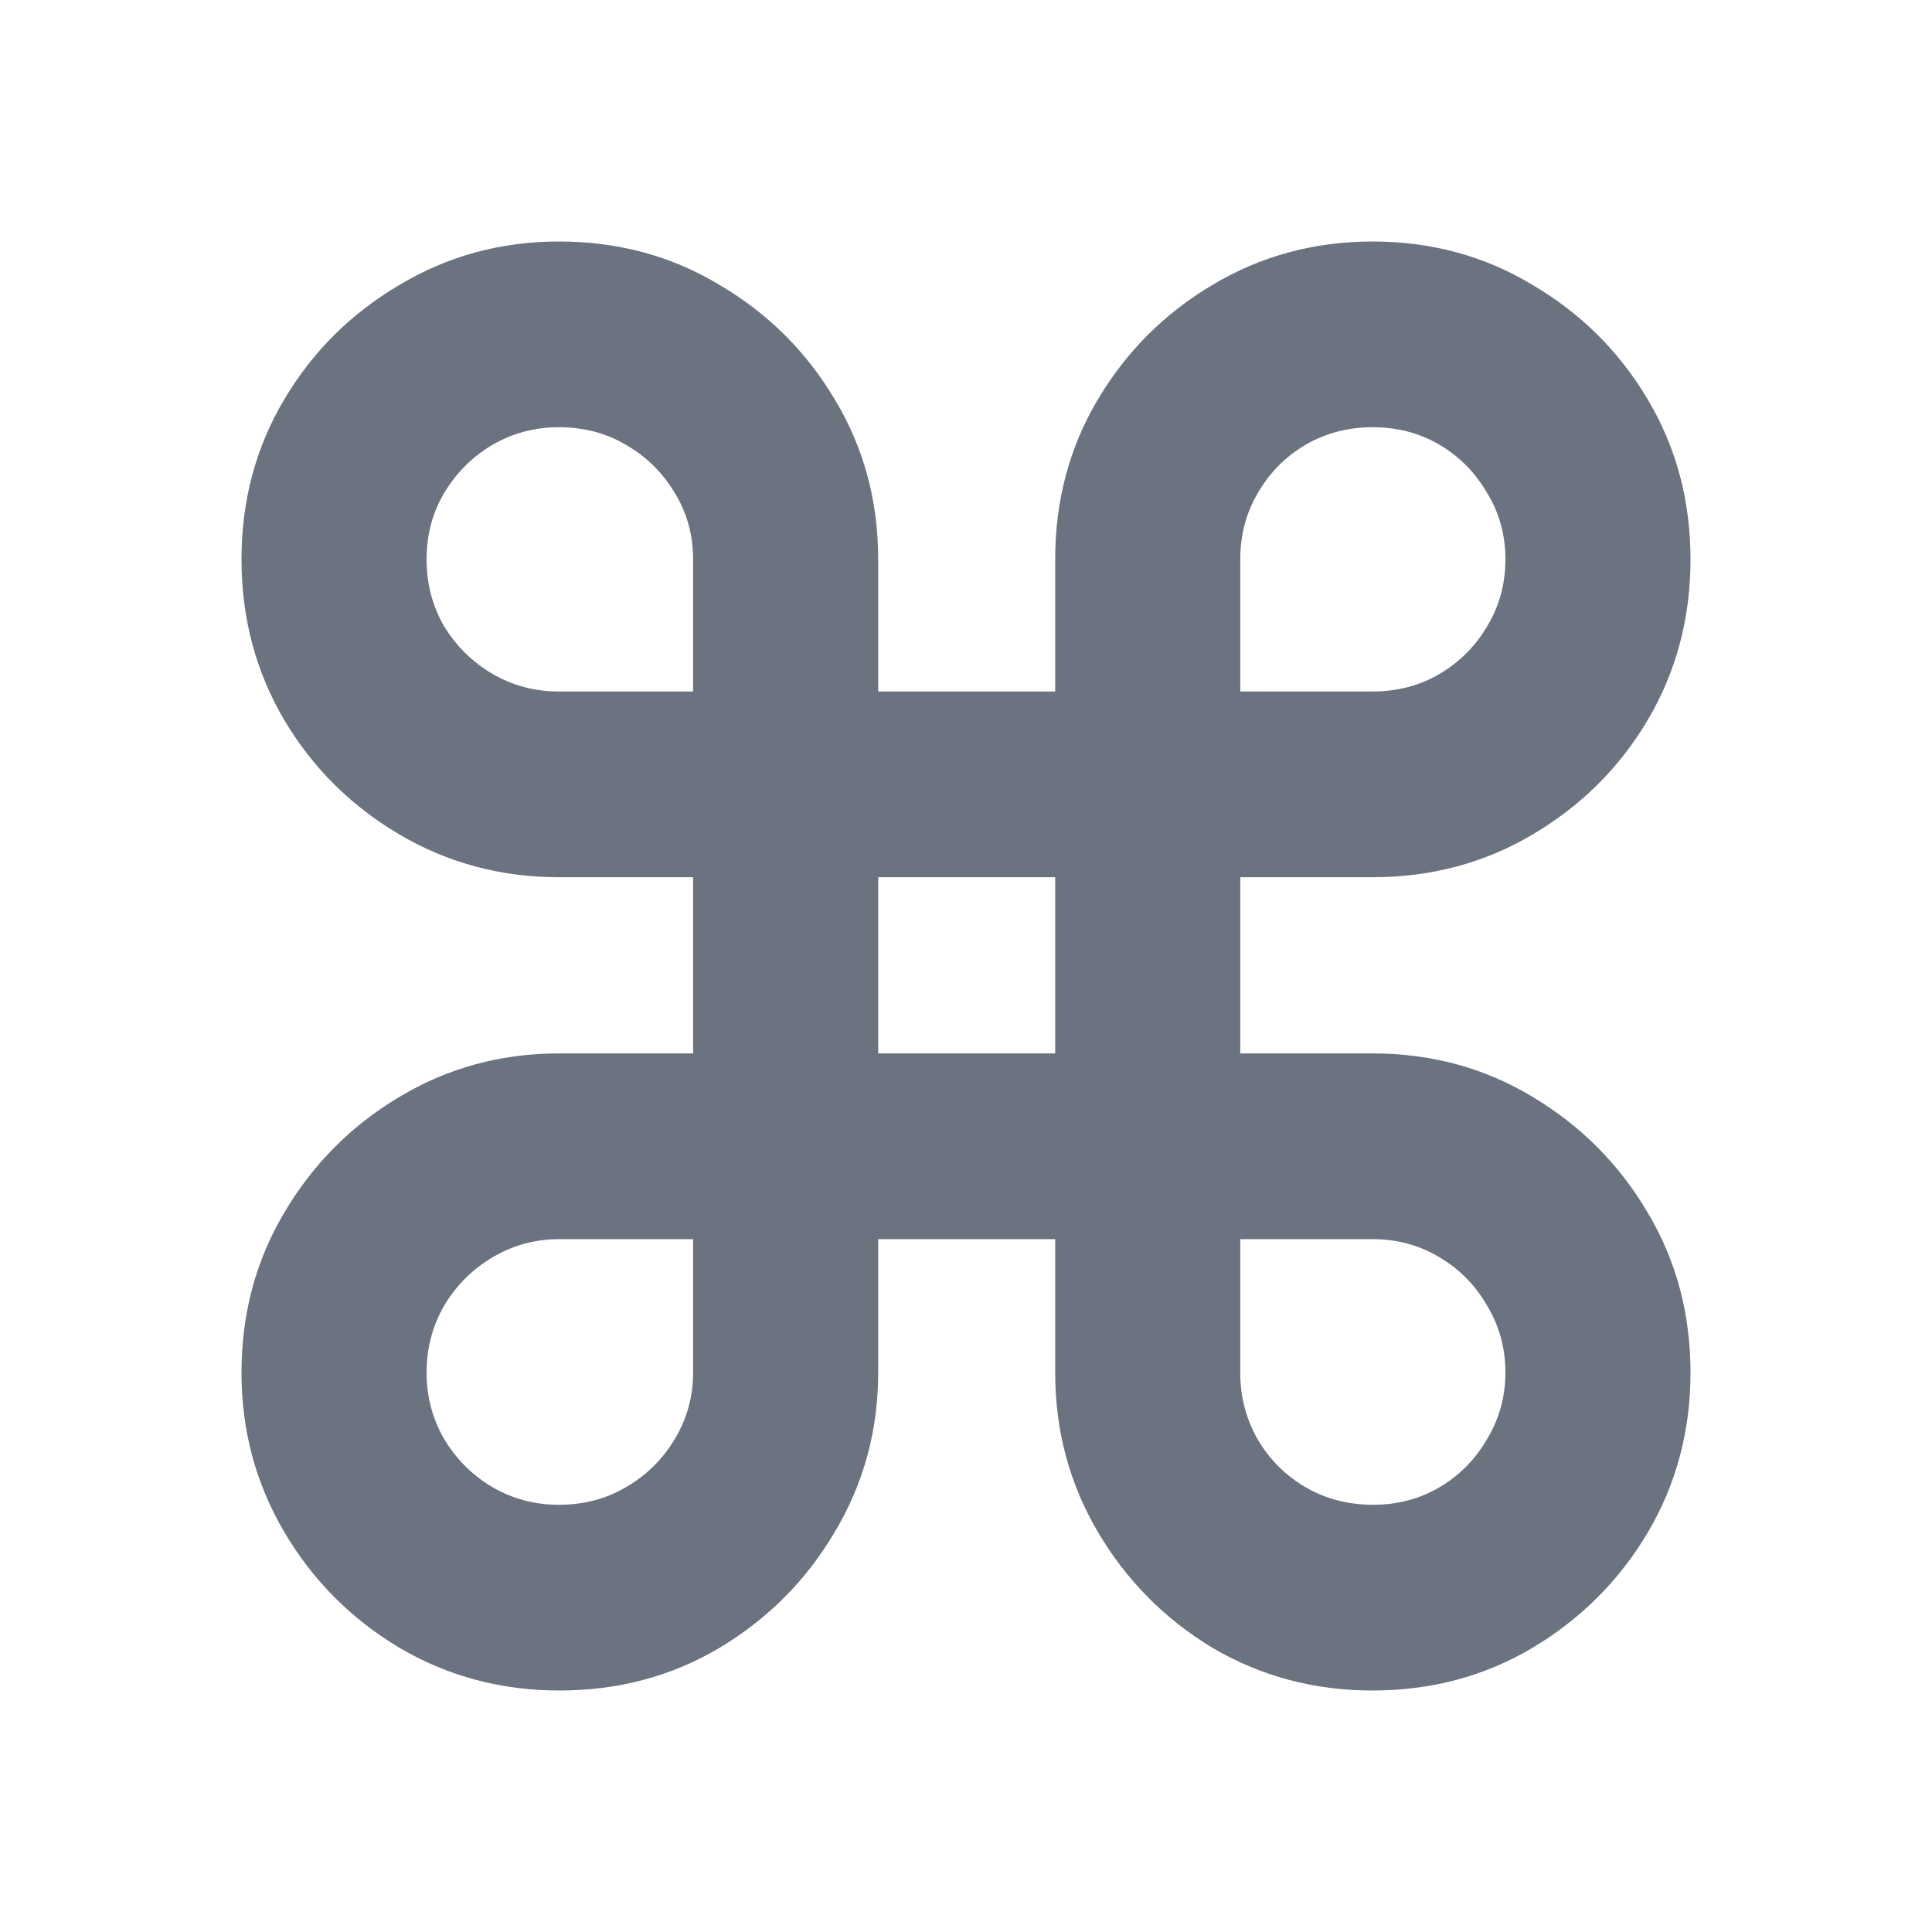
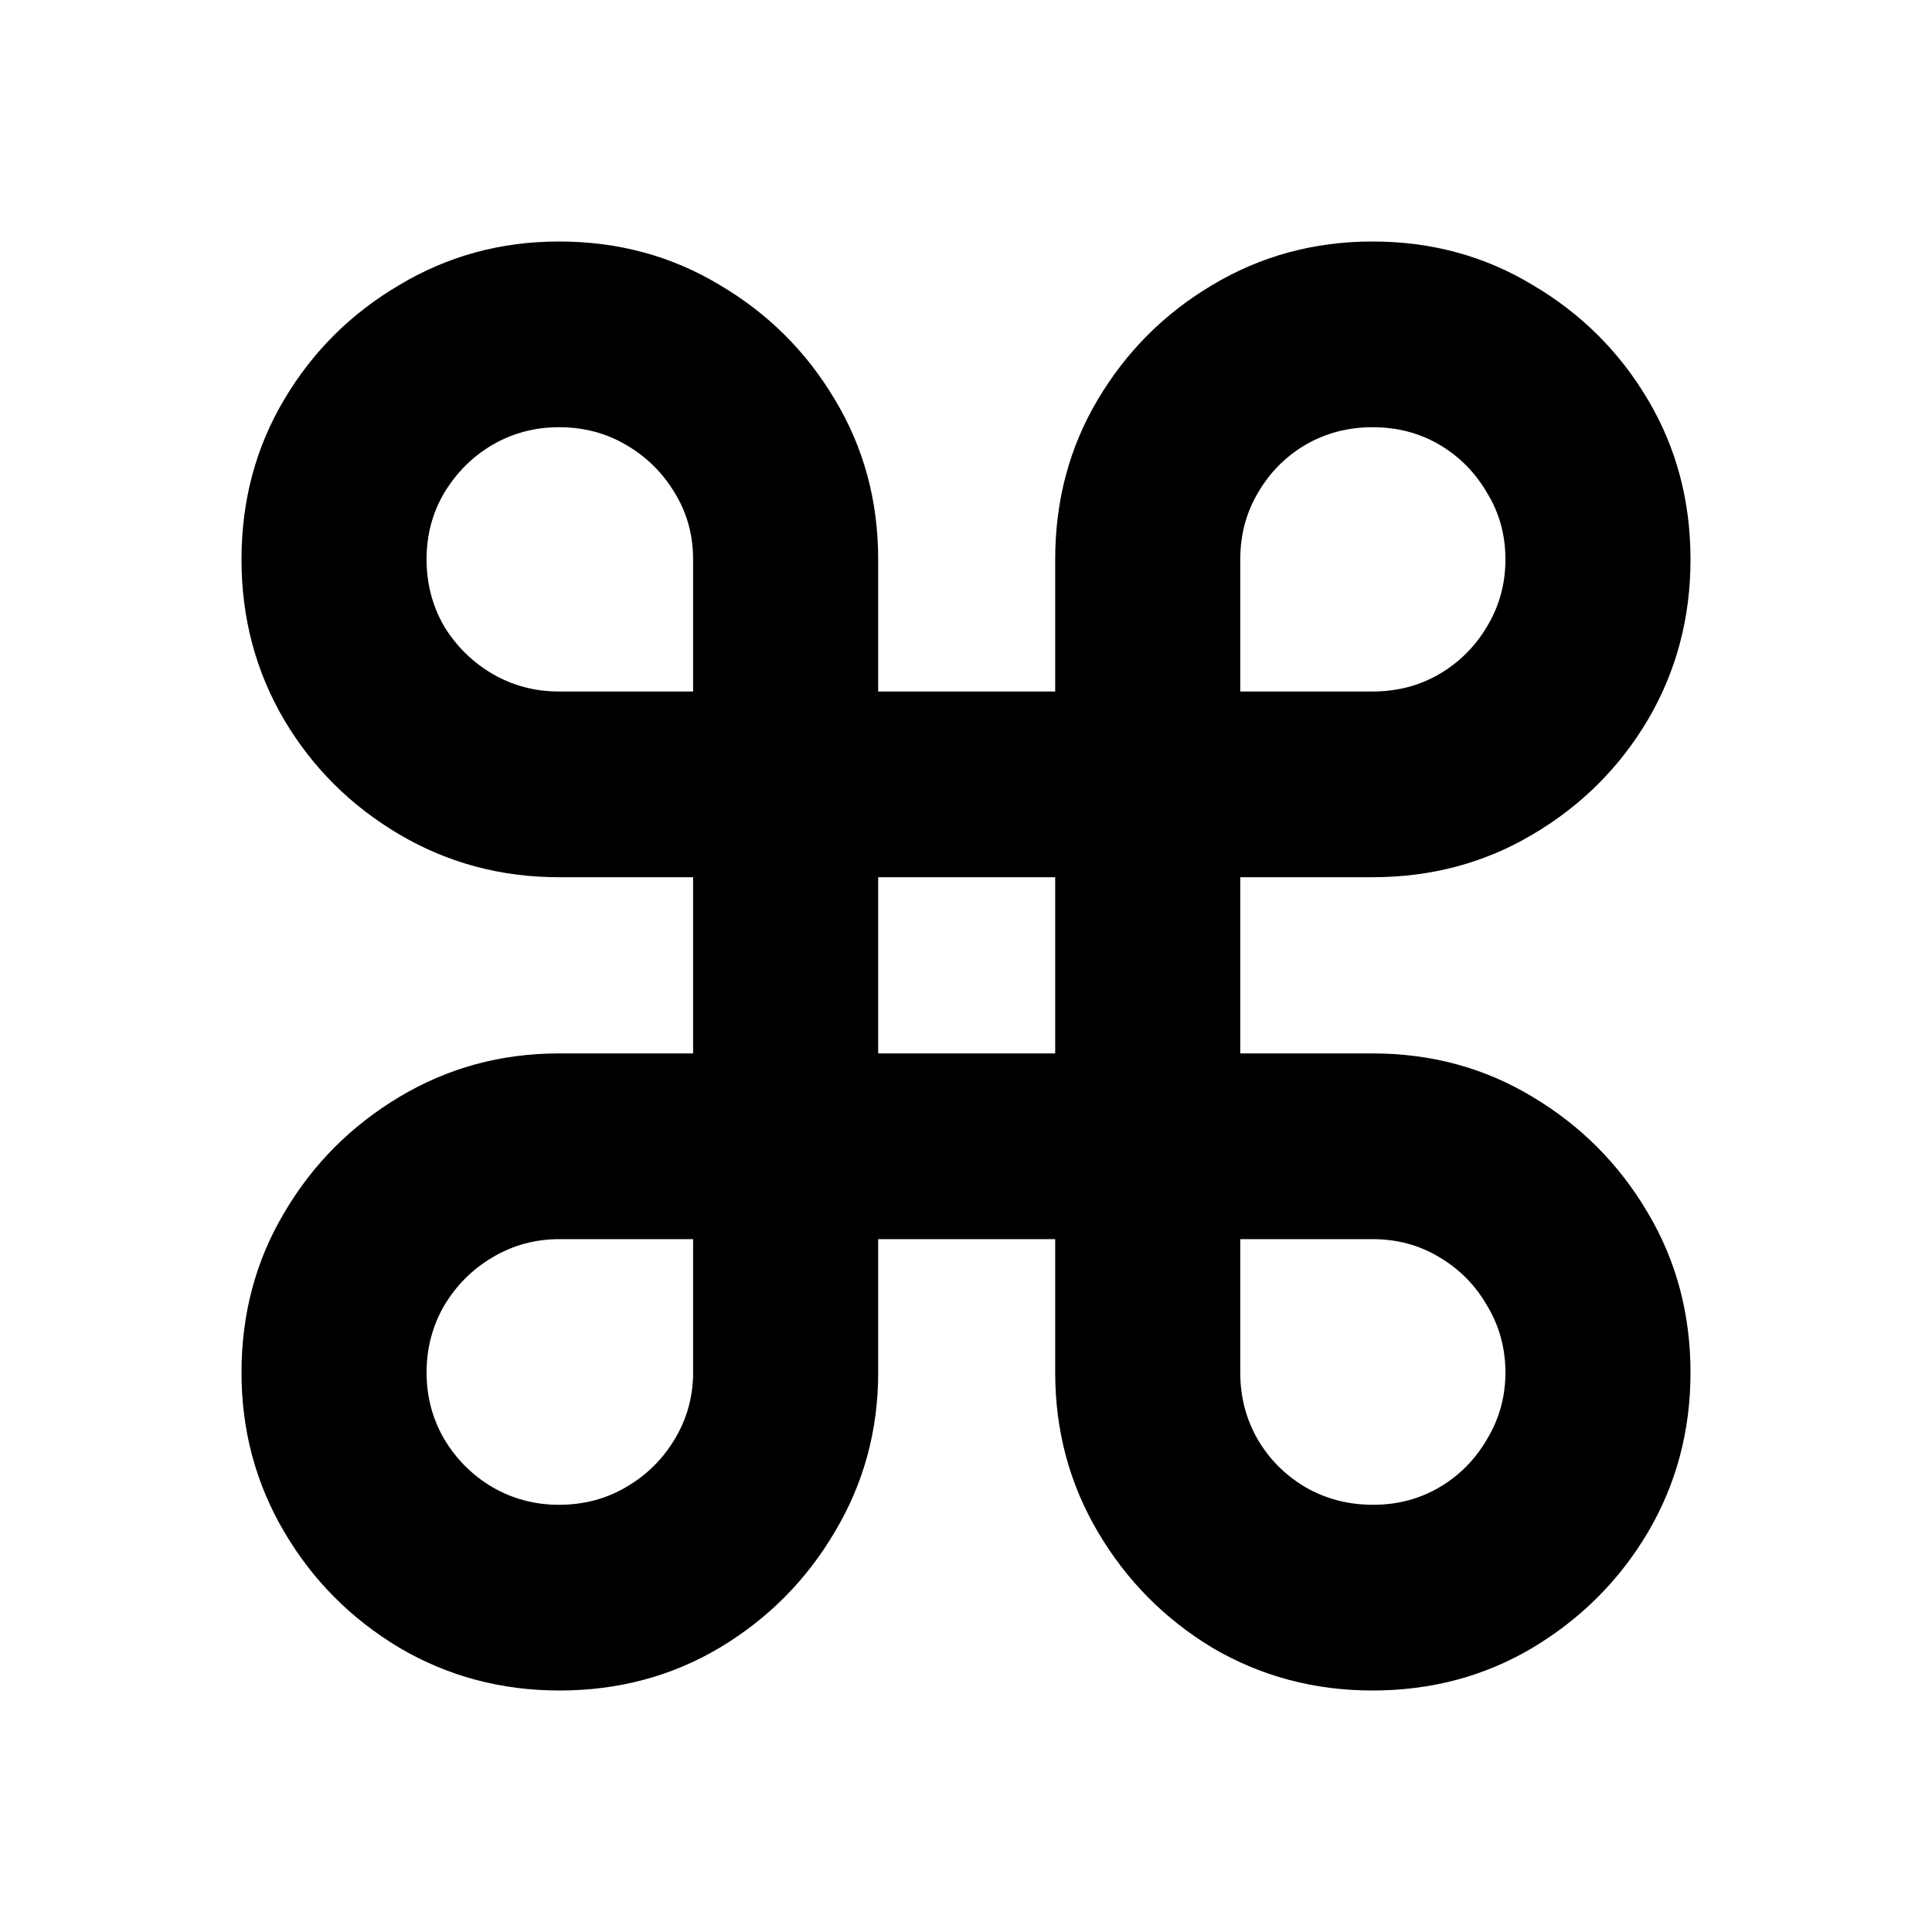
- <svg xmlns="http://www.w3.org/2000/svg" width="24" height="24" viewBox="0 0 24 24" fill="none">
-   <path d="M6.95 21C6.226 21 5.563 20.823 4.963 20.47C4.362 20.11 3.884 19.631 3.531 19.03C3.177 18.429 3 17.77 3 17.051C3 16.322 3.177 15.659 3.531 15.065C3.884 14.464 4.362 13.984 4.963 13.625C5.563 13.266 6.223 13.086 6.942 13.086H8.61V10.897H6.942C6.223 10.897 5.563 10.72 4.963 10.367C4.362 10.013 3.884 9.539 3.531 8.944C3.177 8.343 3 7.678 3 6.949C3 6.219 3.177 5.557 3.531 4.962C3.884 4.367 4.362 3.892 4.963 3.539C5.563 3.18 6.223 3 6.942 3C7.678 3 8.343 3.18 8.938 3.539C9.539 3.892 10.016 4.367 10.37 4.962C10.729 5.557 10.909 6.219 10.909 6.949V8.59H13.108V6.949C13.108 6.219 13.284 5.557 13.638 4.962C13.992 4.367 14.466 3.892 15.062 3.539C15.663 3.18 16.325 3 17.05 3C17.78 3 18.442 3.18 19.037 3.539C19.638 3.892 20.116 4.367 20.469 4.962C20.823 5.557 21 6.219 21 6.949C21 7.678 20.823 8.343 20.469 8.944C20.116 9.539 19.638 10.013 19.037 10.367C18.442 10.72 17.78 10.897 17.05 10.897H15.407V13.086H17.05C17.78 13.086 18.442 13.266 19.037 13.625C19.638 13.984 20.116 14.464 20.469 15.065C20.823 15.659 21 16.322 21 17.051C21 17.776 20.823 18.438 20.469 19.038C20.116 19.633 19.638 20.11 19.037 20.47C18.442 20.823 17.78 21 17.05 21C16.325 21 15.663 20.823 15.062 20.47C14.466 20.11 13.992 19.631 13.638 19.03C13.284 18.429 13.108 17.77 13.108 17.051V15.393H10.909V17.051C10.909 17.77 10.729 18.429 10.37 19.03C10.016 19.631 9.539 20.11 8.938 20.47C8.343 20.823 7.68 21 6.95 21ZM6.942 18.693C7.251 18.693 7.529 18.62 7.776 18.474C8.029 18.328 8.231 18.129 8.382 17.877C8.534 17.624 8.61 17.349 8.61 17.051V15.393H6.95C6.647 15.393 6.369 15.469 6.117 15.62C5.869 15.766 5.67 15.965 5.518 16.218C5.372 16.471 5.299 16.748 5.299 17.051C5.299 17.349 5.372 17.624 5.518 17.877C5.67 18.129 5.869 18.328 6.117 18.474C6.369 18.62 6.644 18.693 6.942 18.693ZM6.942 8.59H8.61V6.949C8.61 6.645 8.534 6.37 8.382 6.123C8.231 5.871 8.029 5.672 7.776 5.526C7.529 5.38 7.251 5.307 6.942 5.307C6.644 5.307 6.369 5.38 6.117 5.526C5.869 5.672 5.67 5.871 5.518 6.123C5.372 6.37 5.299 6.645 5.299 6.949C5.299 7.252 5.372 7.529 5.518 7.782C5.67 8.029 5.869 8.225 6.117 8.371C6.369 8.517 6.644 8.59 6.942 8.59ZM15.407 8.59H17.05C17.358 8.59 17.636 8.517 17.884 8.371C18.131 8.225 18.327 8.029 18.473 7.782C18.625 7.529 18.701 7.252 18.701 6.949C18.701 6.645 18.625 6.37 18.473 6.123C18.327 5.871 18.131 5.672 17.884 5.526C17.636 5.38 17.358 5.307 17.05 5.307C16.746 5.307 16.468 5.38 16.216 5.526C15.969 5.672 15.772 5.871 15.626 6.123C15.48 6.37 15.407 6.645 15.407 6.949V8.59ZM17.058 18.693C17.361 18.693 17.636 18.62 17.884 18.474C18.131 18.328 18.327 18.129 18.473 17.877C18.625 17.624 18.701 17.349 18.701 17.051C18.701 16.748 18.625 16.471 18.473 16.218C18.327 15.965 18.131 15.766 17.884 15.62C17.636 15.469 17.358 15.393 17.05 15.393H15.407V17.051C15.407 17.355 15.48 17.632 15.626 17.885C15.772 18.132 15.969 18.328 16.216 18.474C16.468 18.62 16.749 18.693 17.058 18.693ZM10.909 13.086H13.108V10.897H10.909V13.086Z" fill="#6B7280" />
+ <svg xmlns="http://www.w3.org/2000/svg" viewBox="0 0 24 24" fill="none">
+   <path d="M6.95 21C6.226 21 5.563 20.823 4.963 20.47C4.362 20.11 3.884 19.631 3.531 19.03C3.177 18.429 3 17.77 3 17.051C3 16.322 3.177 15.659 3.531 15.065C3.884 14.464 4.362 13.984 4.963 13.625C5.563 13.266 6.223 13.086 6.942 13.086H8.61V10.897H6.942C6.223 10.897 5.563 10.72 4.963 10.367C4.362 10.013 3.884 9.539 3.531 8.944C3.177 8.343 3 7.678 3 6.949C3 6.219 3.177 5.557 3.531 4.962C3.884 4.367 4.362 3.892 4.963 3.539C5.563 3.18 6.223 3 6.942 3C7.678 3 8.343 3.18 8.938 3.539C9.539 3.892 10.016 4.367 10.37 4.962C10.729 5.557 10.909 6.219 10.909 6.949V8.59H13.108V6.949C13.108 6.219 13.284 5.557 13.638 4.962C13.992 4.367 14.466 3.892 15.062 3.539C15.663 3.18 16.325 3 17.05 3C17.78 3 18.442 3.18 19.037 3.539C19.638 3.892 20.116 4.367 20.469 4.962C20.823 5.557 21 6.219 21 6.949C21 7.678 20.823 8.343 20.469 8.944C20.116 9.539 19.638 10.013 19.037 10.367C18.442 10.72 17.78 10.897 17.05 10.897H15.407V13.086H17.05C17.78 13.086 18.442 13.266 19.037 13.625C19.638 13.984 20.116 14.464 20.469 15.065C20.823 15.659 21 16.322 21 17.051C21 17.776 20.823 18.438 20.469 19.038C20.116 19.633 19.638 20.11 19.037 20.47C18.442 20.823 17.78 21 17.05 21C16.325 21 15.663 20.823 15.062 20.47C14.466 20.11 13.992 19.631 13.638 19.03C13.284 18.429 13.108 17.77 13.108 17.051V15.393H10.909V17.051C10.909 17.77 10.729 18.429 10.37 19.03C10.016 19.631 9.539 20.11 8.938 20.47C8.343 20.823 7.68 21 6.95 21ZM6.942 18.693C7.251 18.693 7.529 18.62 7.776 18.474C8.029 18.328 8.231 18.129 8.382 17.877C8.534 17.624 8.61 17.349 8.61 17.051V15.393H6.95C6.647 15.393 6.369 15.469 6.117 15.62C5.869 15.766 5.67 15.965 5.518 16.218C5.372 16.471 5.299 16.748 5.299 17.051C5.299 17.349 5.372 17.624 5.518 17.877C5.67 18.129 5.869 18.328 6.117 18.474C6.369 18.62 6.644 18.693 6.942 18.693ZM6.942 8.59H8.61V6.949C8.61 6.645 8.534 6.37 8.382 6.123C8.231 5.871 8.029 5.672 7.776 5.526C7.529 5.38 7.251 5.307 6.942 5.307C6.644 5.307 6.369 5.38 6.117 5.526C5.869 5.672 5.67 5.871 5.518 6.123C5.372 6.37 5.299 6.645 5.299 6.949C5.299 7.252 5.372 7.529 5.518 7.782C5.67 8.029 5.869 8.225 6.117 8.371C6.369 8.517 6.644 8.59 6.942 8.59ZM15.407 8.59H17.05C17.358 8.59 17.636 8.517 17.884 8.371C18.131 8.225 18.327 8.029 18.473 7.782C18.625 7.529 18.701 7.252 18.701 6.949C18.701 6.645 18.625 6.37 18.473 6.123C18.327 5.871 18.131 5.672 17.884 5.526C17.636 5.38 17.358 5.307 17.05 5.307C16.746 5.307 16.468 5.38 16.216 5.526C15.969 5.672 15.772 5.871 15.626 6.123C15.48 6.37 15.407 6.645 15.407 6.949V8.59ZM17.058 18.693C17.361 18.693 17.636 18.62 17.884 18.474C18.131 18.328 18.327 18.129 18.473 17.877C18.625 17.624 18.701 17.349 18.701 17.051C18.701 16.748 18.625 16.471 18.473 16.218C18.327 15.965 18.131 15.766 17.884 15.62C17.636 15.469 17.358 15.393 17.05 15.393H15.407V17.051C15.407 17.355 15.48 17.632 15.626 17.885C15.772 18.132 15.969 18.328 16.216 18.474C16.468 18.62 16.749 18.693 17.058 18.693ZM10.909 13.086H13.108V10.897H10.909V13.086Z" fill="currentColor" />
</svg>
